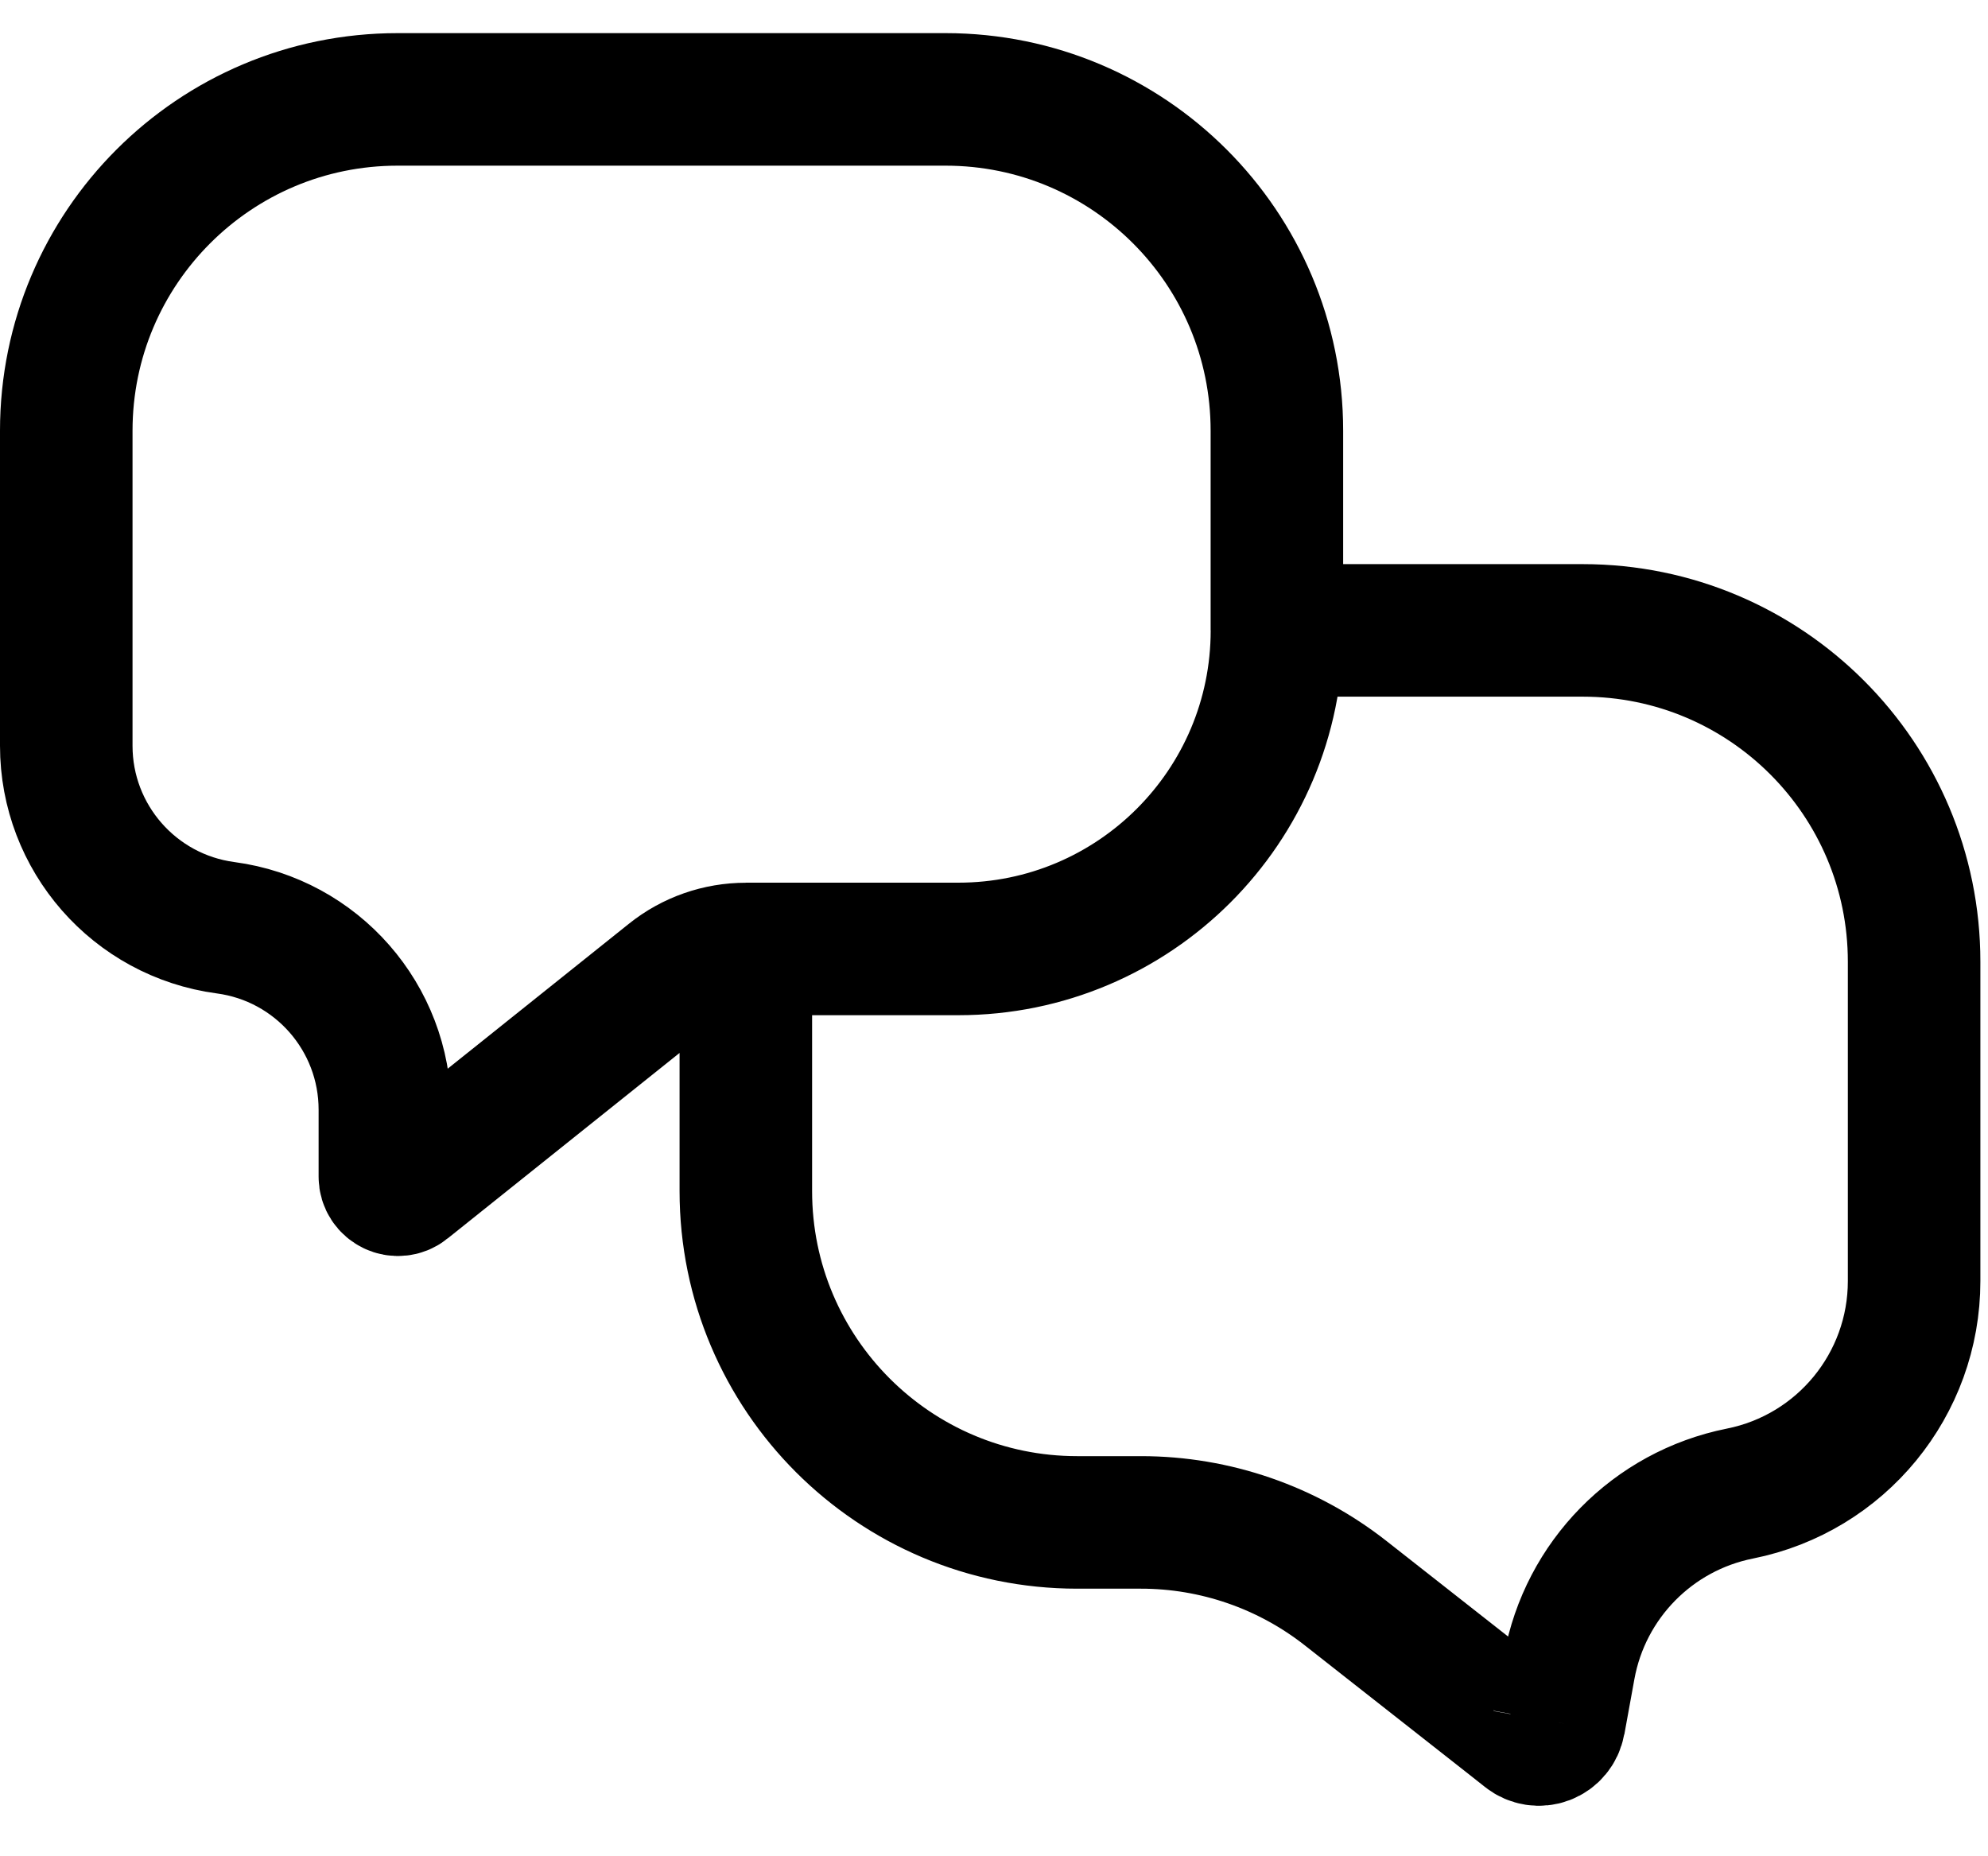
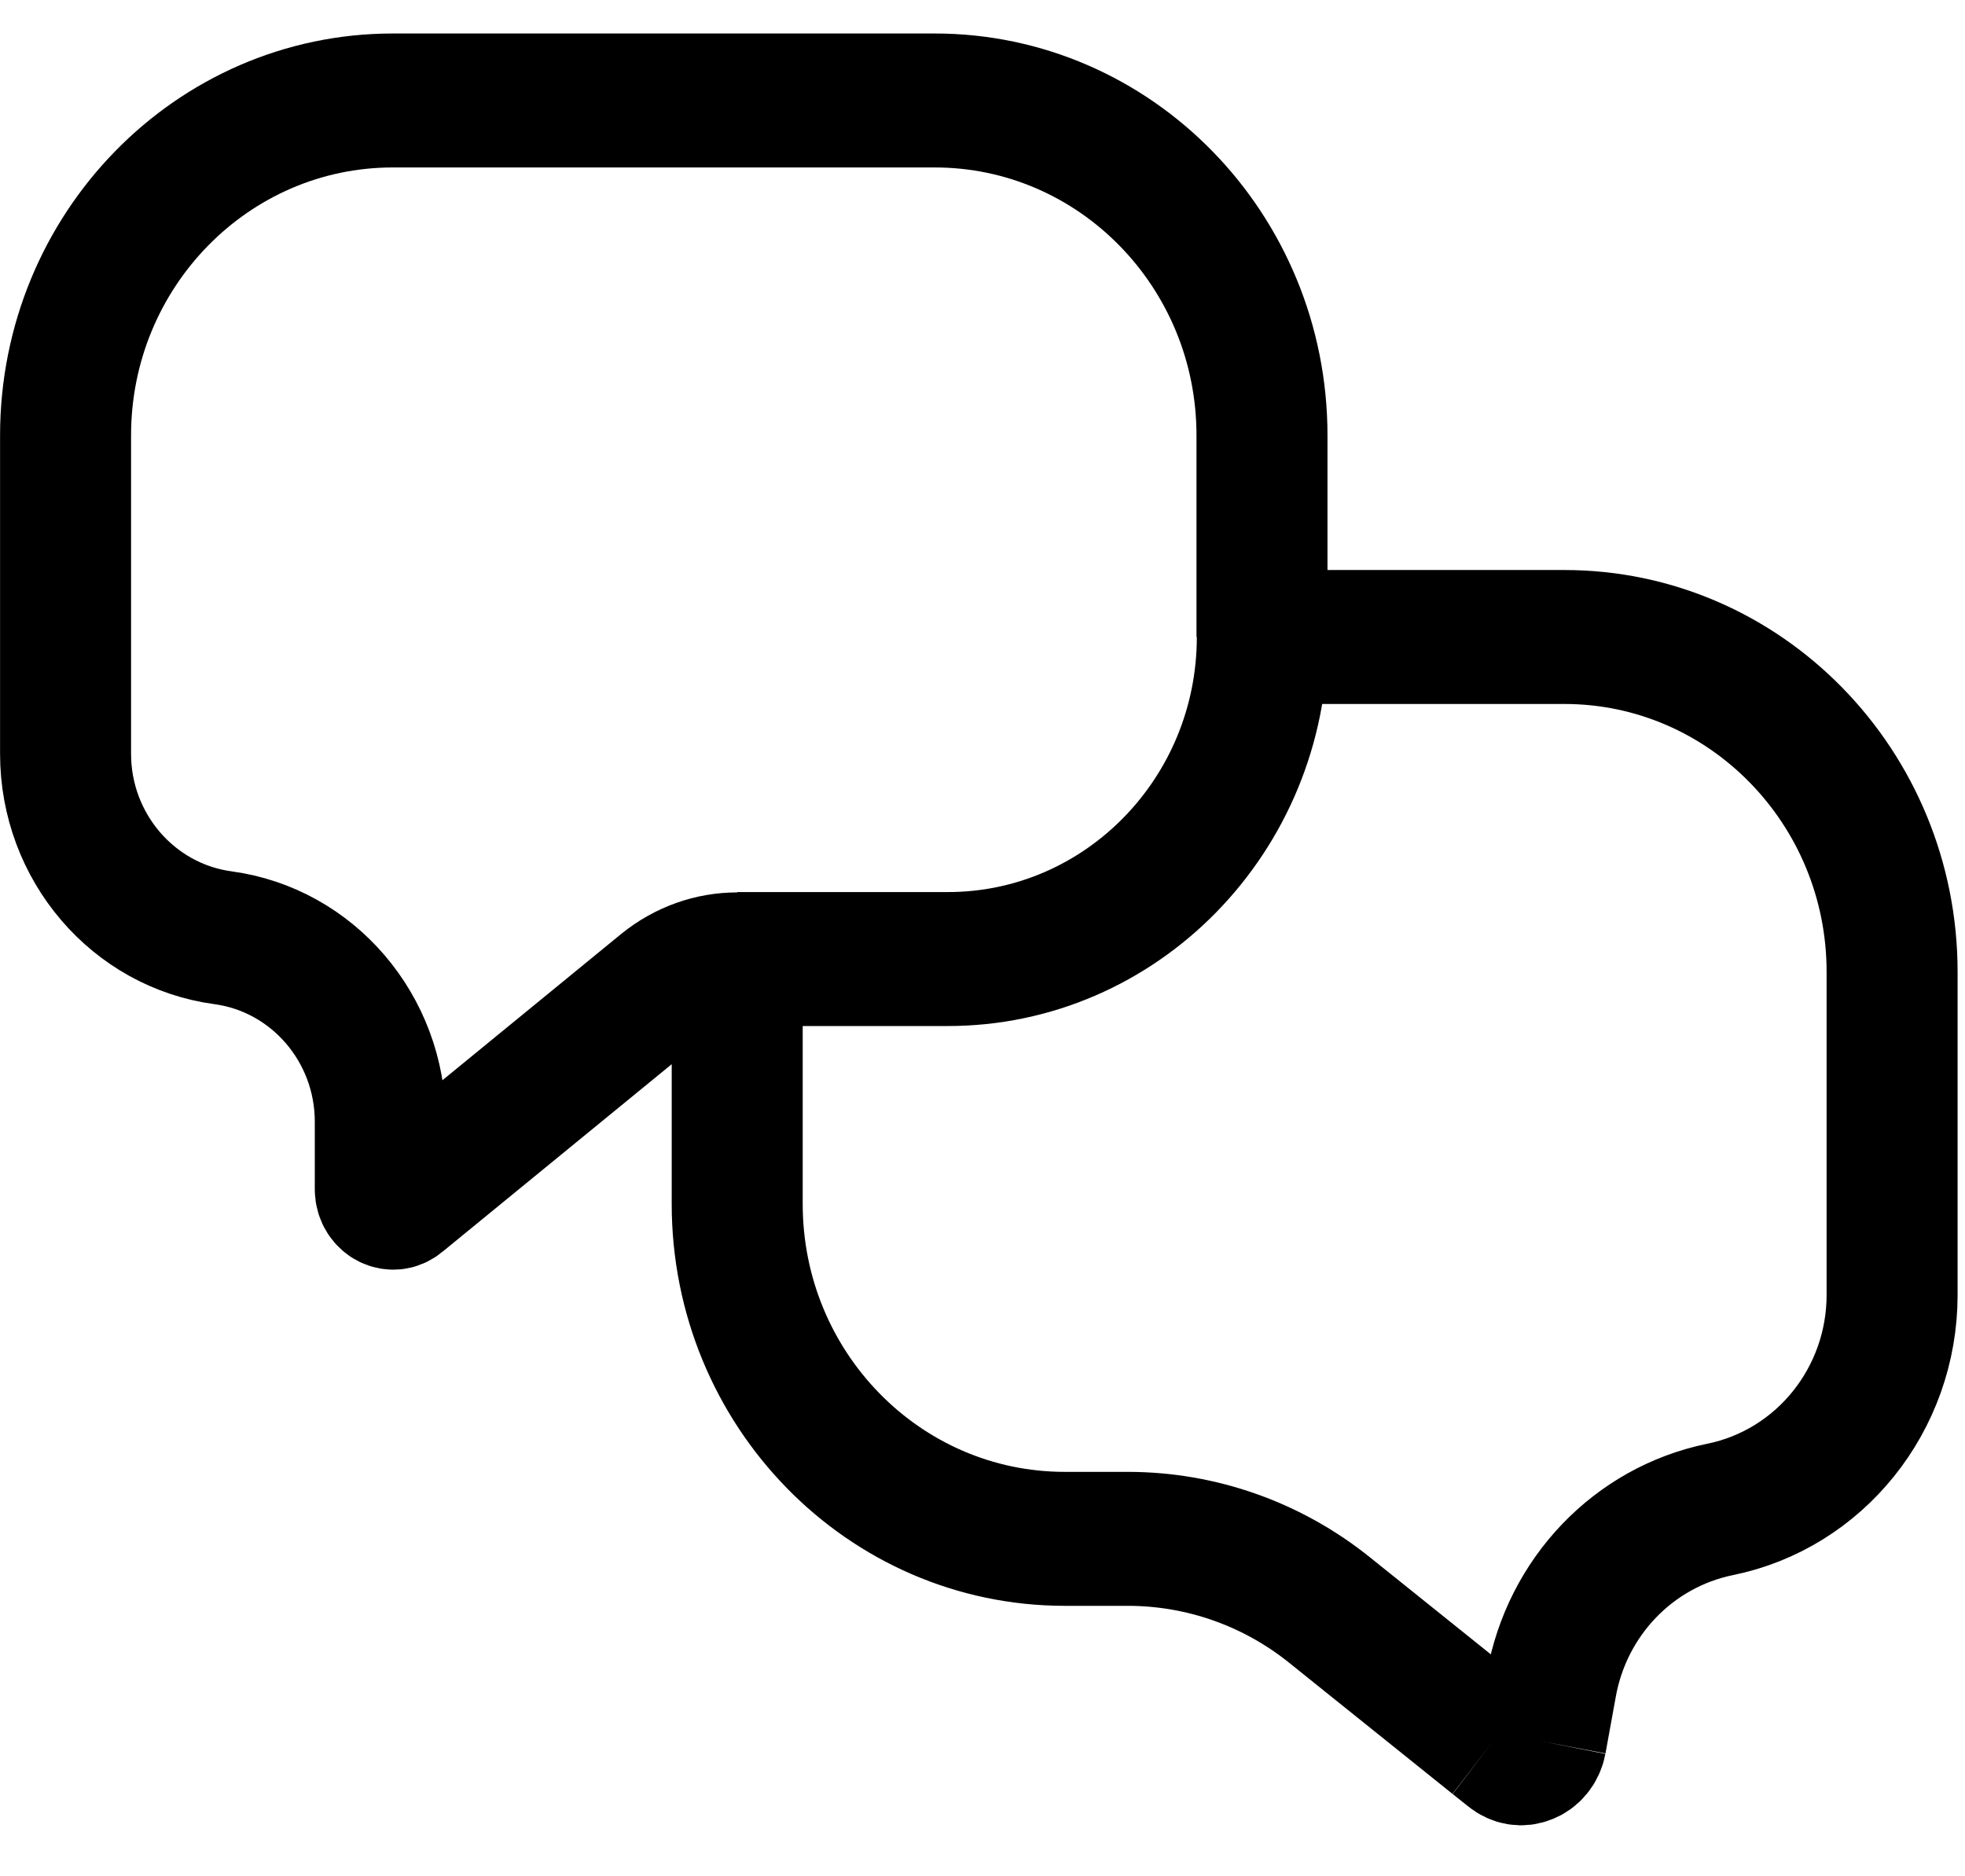
- <svg xmlns="http://www.w3.org/2000/svg" width="30" height="28" fill="none">
-   <path stroke="#000" stroke-width="2" d="M19.27 9.513a4.808 4.808 0 0 1-4.809 4.807h-3.205m8.013-4.807V6.5a5 5 0 0 0-5-5H6a5 5 0 0 0-5 5v4.754A2.77 2.77 0 0 0 3.404 14a2.77 2.77 0 0 1 2.404 2.746v1.01c0 .166.191.258.32.154l3.987-3.189c.324-.26.726-.4 1.141-.4m8.013-4.808h4.616a5 5 0 0 1 5 5v4.819a3.27 3.27 0 0 1-2.63 3.207 3.27 3.27 0 0 0-2.575 2.621l-.152.836M11.255 14.321v3.653a5 5 0 0 0 5 5h.963a5 5 0 0 1 3.09 1.069l2.486 1.953m0 0 .238.188a.308.308 0 0 0 .494-.188m-.732 0h.732" />
+ <svg xmlns="http://www.w3.org/2000/svg" width="px" height="px" viewBox="0 0 22 21" version="1.1">
+   <g id="surface1">
+     <path style="fill:none;stroke-width:2;stroke-linecap:butt;stroke-linejoin:miter;stroke:rgb(0%,0%,0%);stroke-opacity:1;stroke-miterlimit:4;" d="M 19.272 9.51 C 19.272 12.167 17.115 14.323 14.462 14.318 L 11.255 14.318 M 19.267 9.51 L 19.267 6.5 C 19.267 3.74 17.029 1.5 14.27 1.5 L 5.998 1.5 C 3.239 1.5 1.001 3.74 1.001 6.5 L 1.001 11.255 C 1.001 12.641 2.029 13.818 3.404 14 C 4.778 14.182 5.806 15.359 5.806 16.745 L 5.806 17.755 C 5.806 17.922 5.998 18.016 6.126 17.911 L 10.115 14.719 C 10.44 14.464 10.84 14.323 11.255 14.323 M 19.267 9.51 L 23.885 9.51 C 26.644 9.51 28.887 11.75 28.887 14.51 L 28.887 19.333 C 28.887 20.891 27.784 22.234 26.255 22.536 C 24.94 22.802 23.922 23.839 23.683 25.161 L 23.528 25.995 M 11.255 14.323 L 11.255 17.974 C 11.255 20.734 13.493 22.974 16.257 22.974 L 17.216 22.974 C 18.34 22.974 19.426 23.349 20.305 24.042 L 22.793 25.995 M 22.793 25.995 L 23.033 26.182 C 23.118 26.25 23.23 26.271 23.331 26.229 C 23.432 26.193 23.507 26.104 23.528 25.995 M 22.793 25.995 L 23.528 25.995 " transform="matrix(0.733333,0,0,0.75,0,0)" />
+   </g>
</svg>
